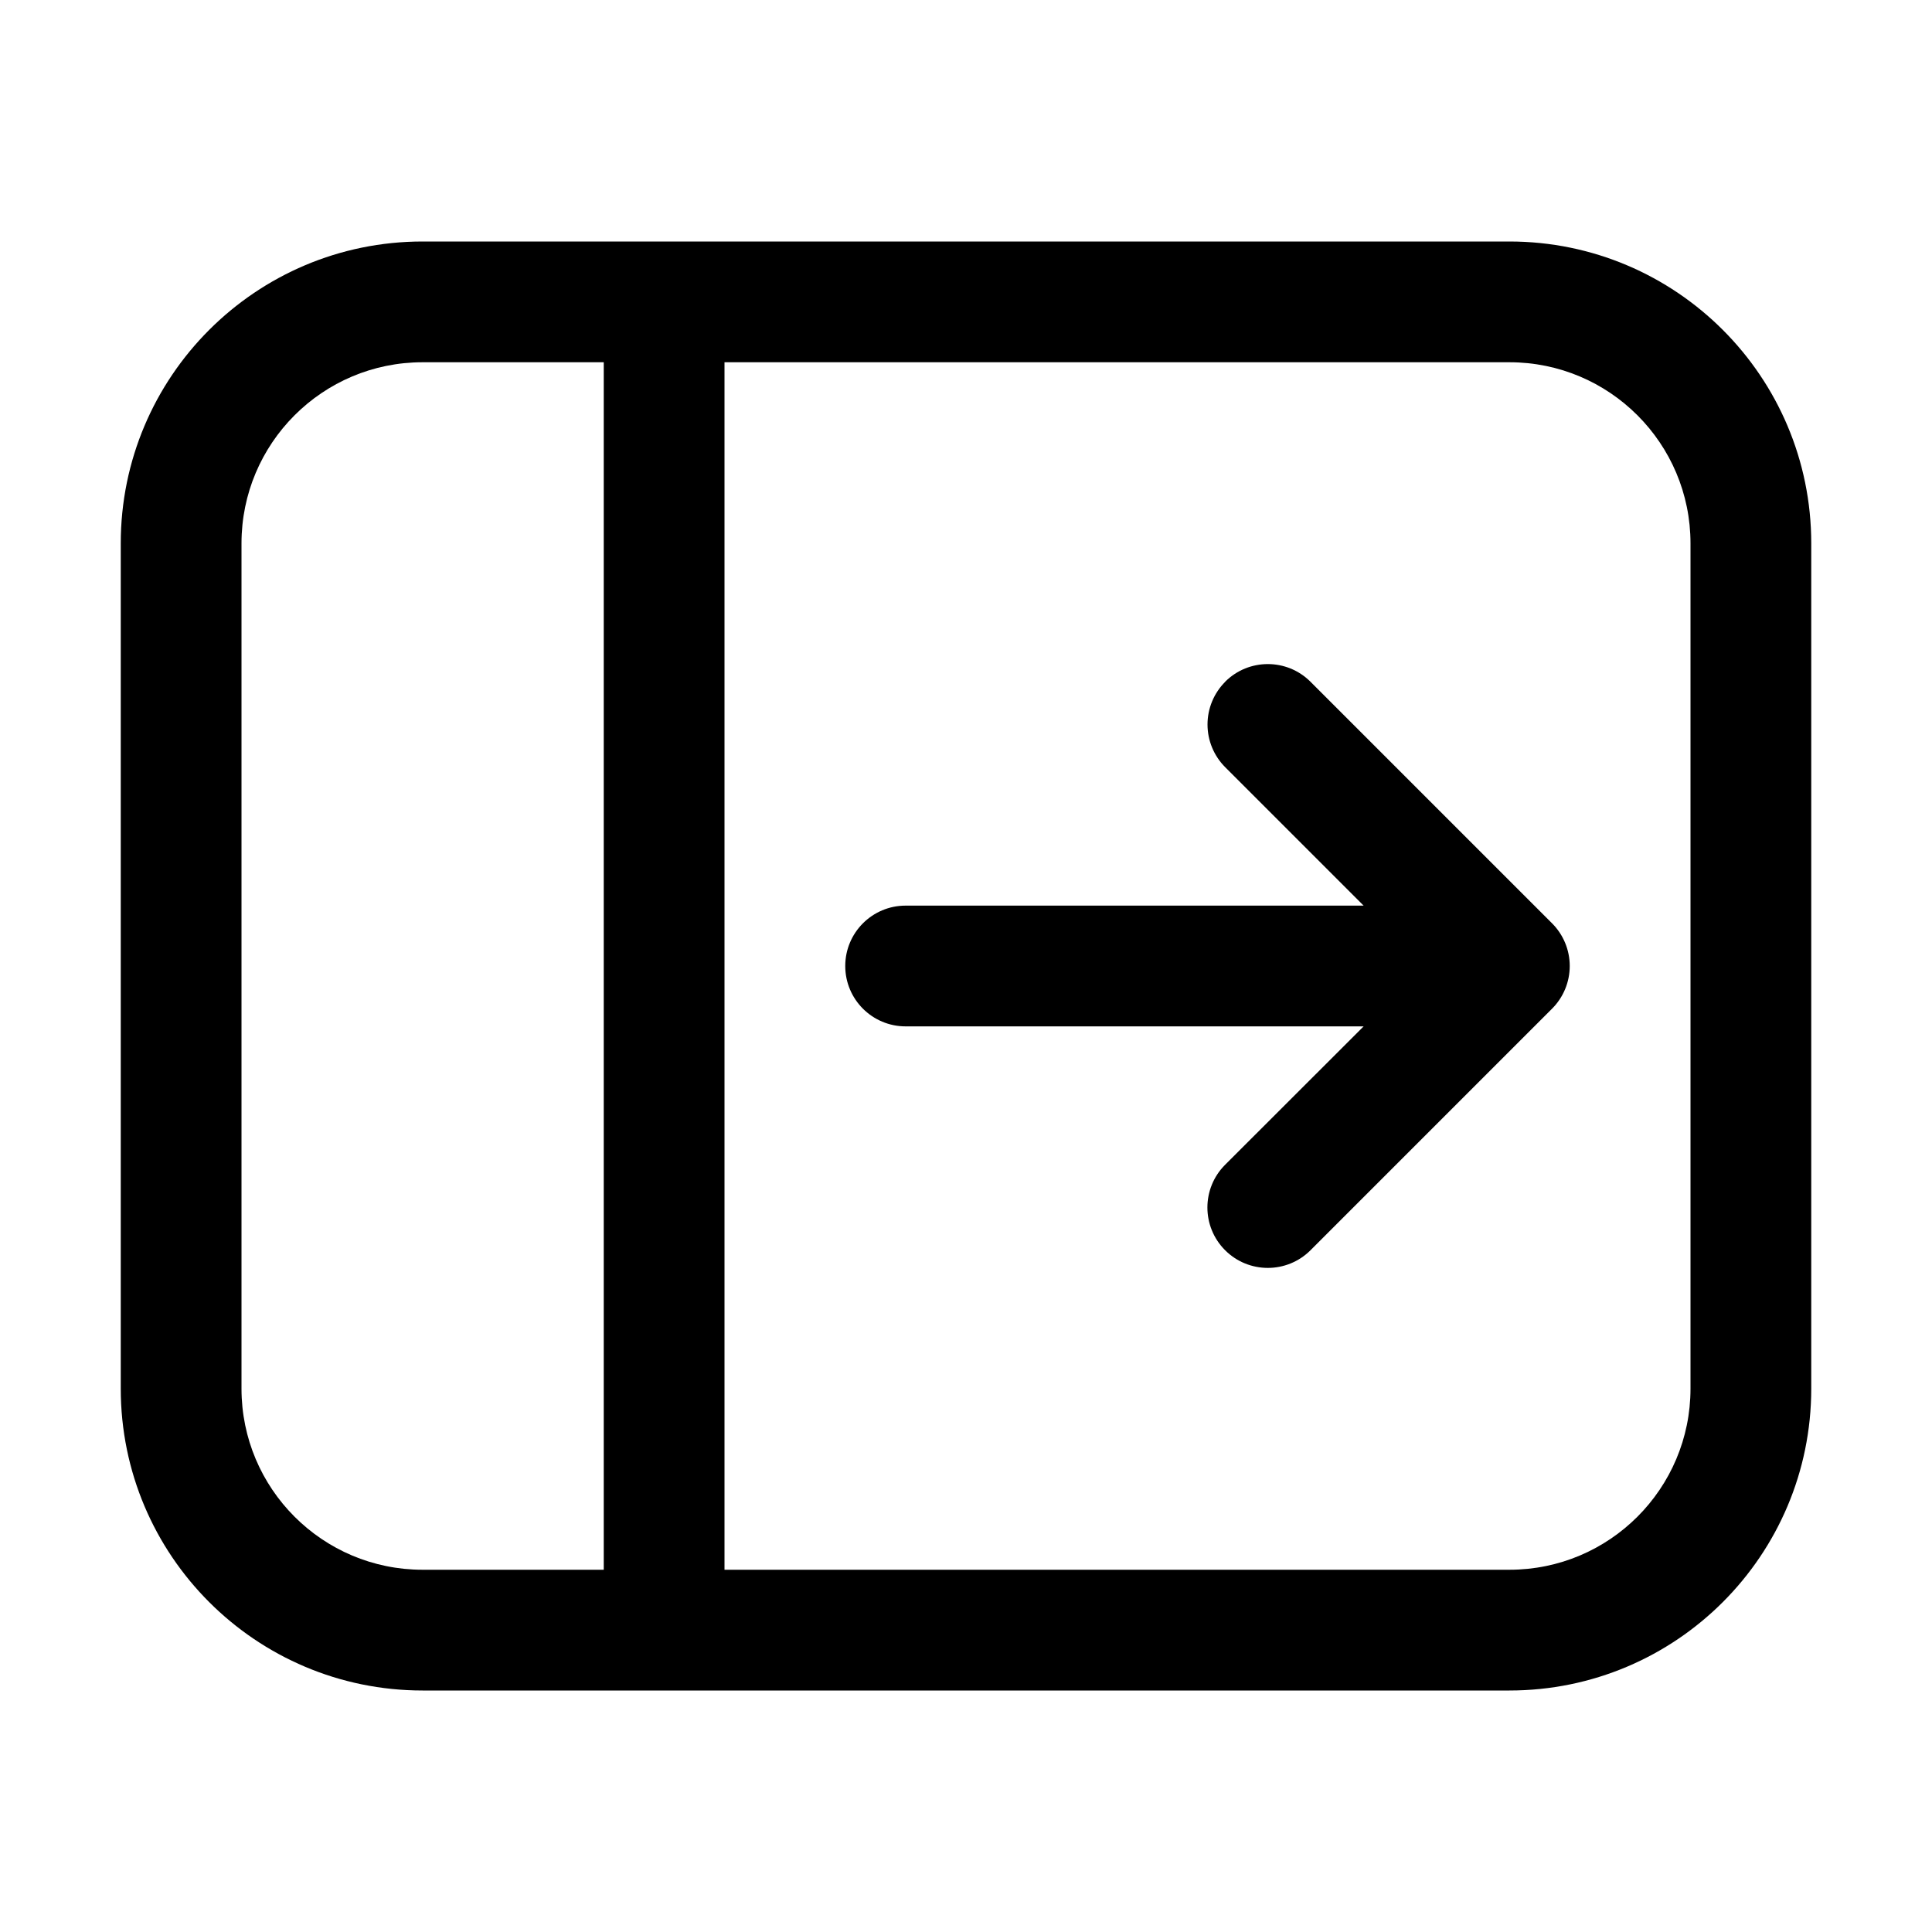
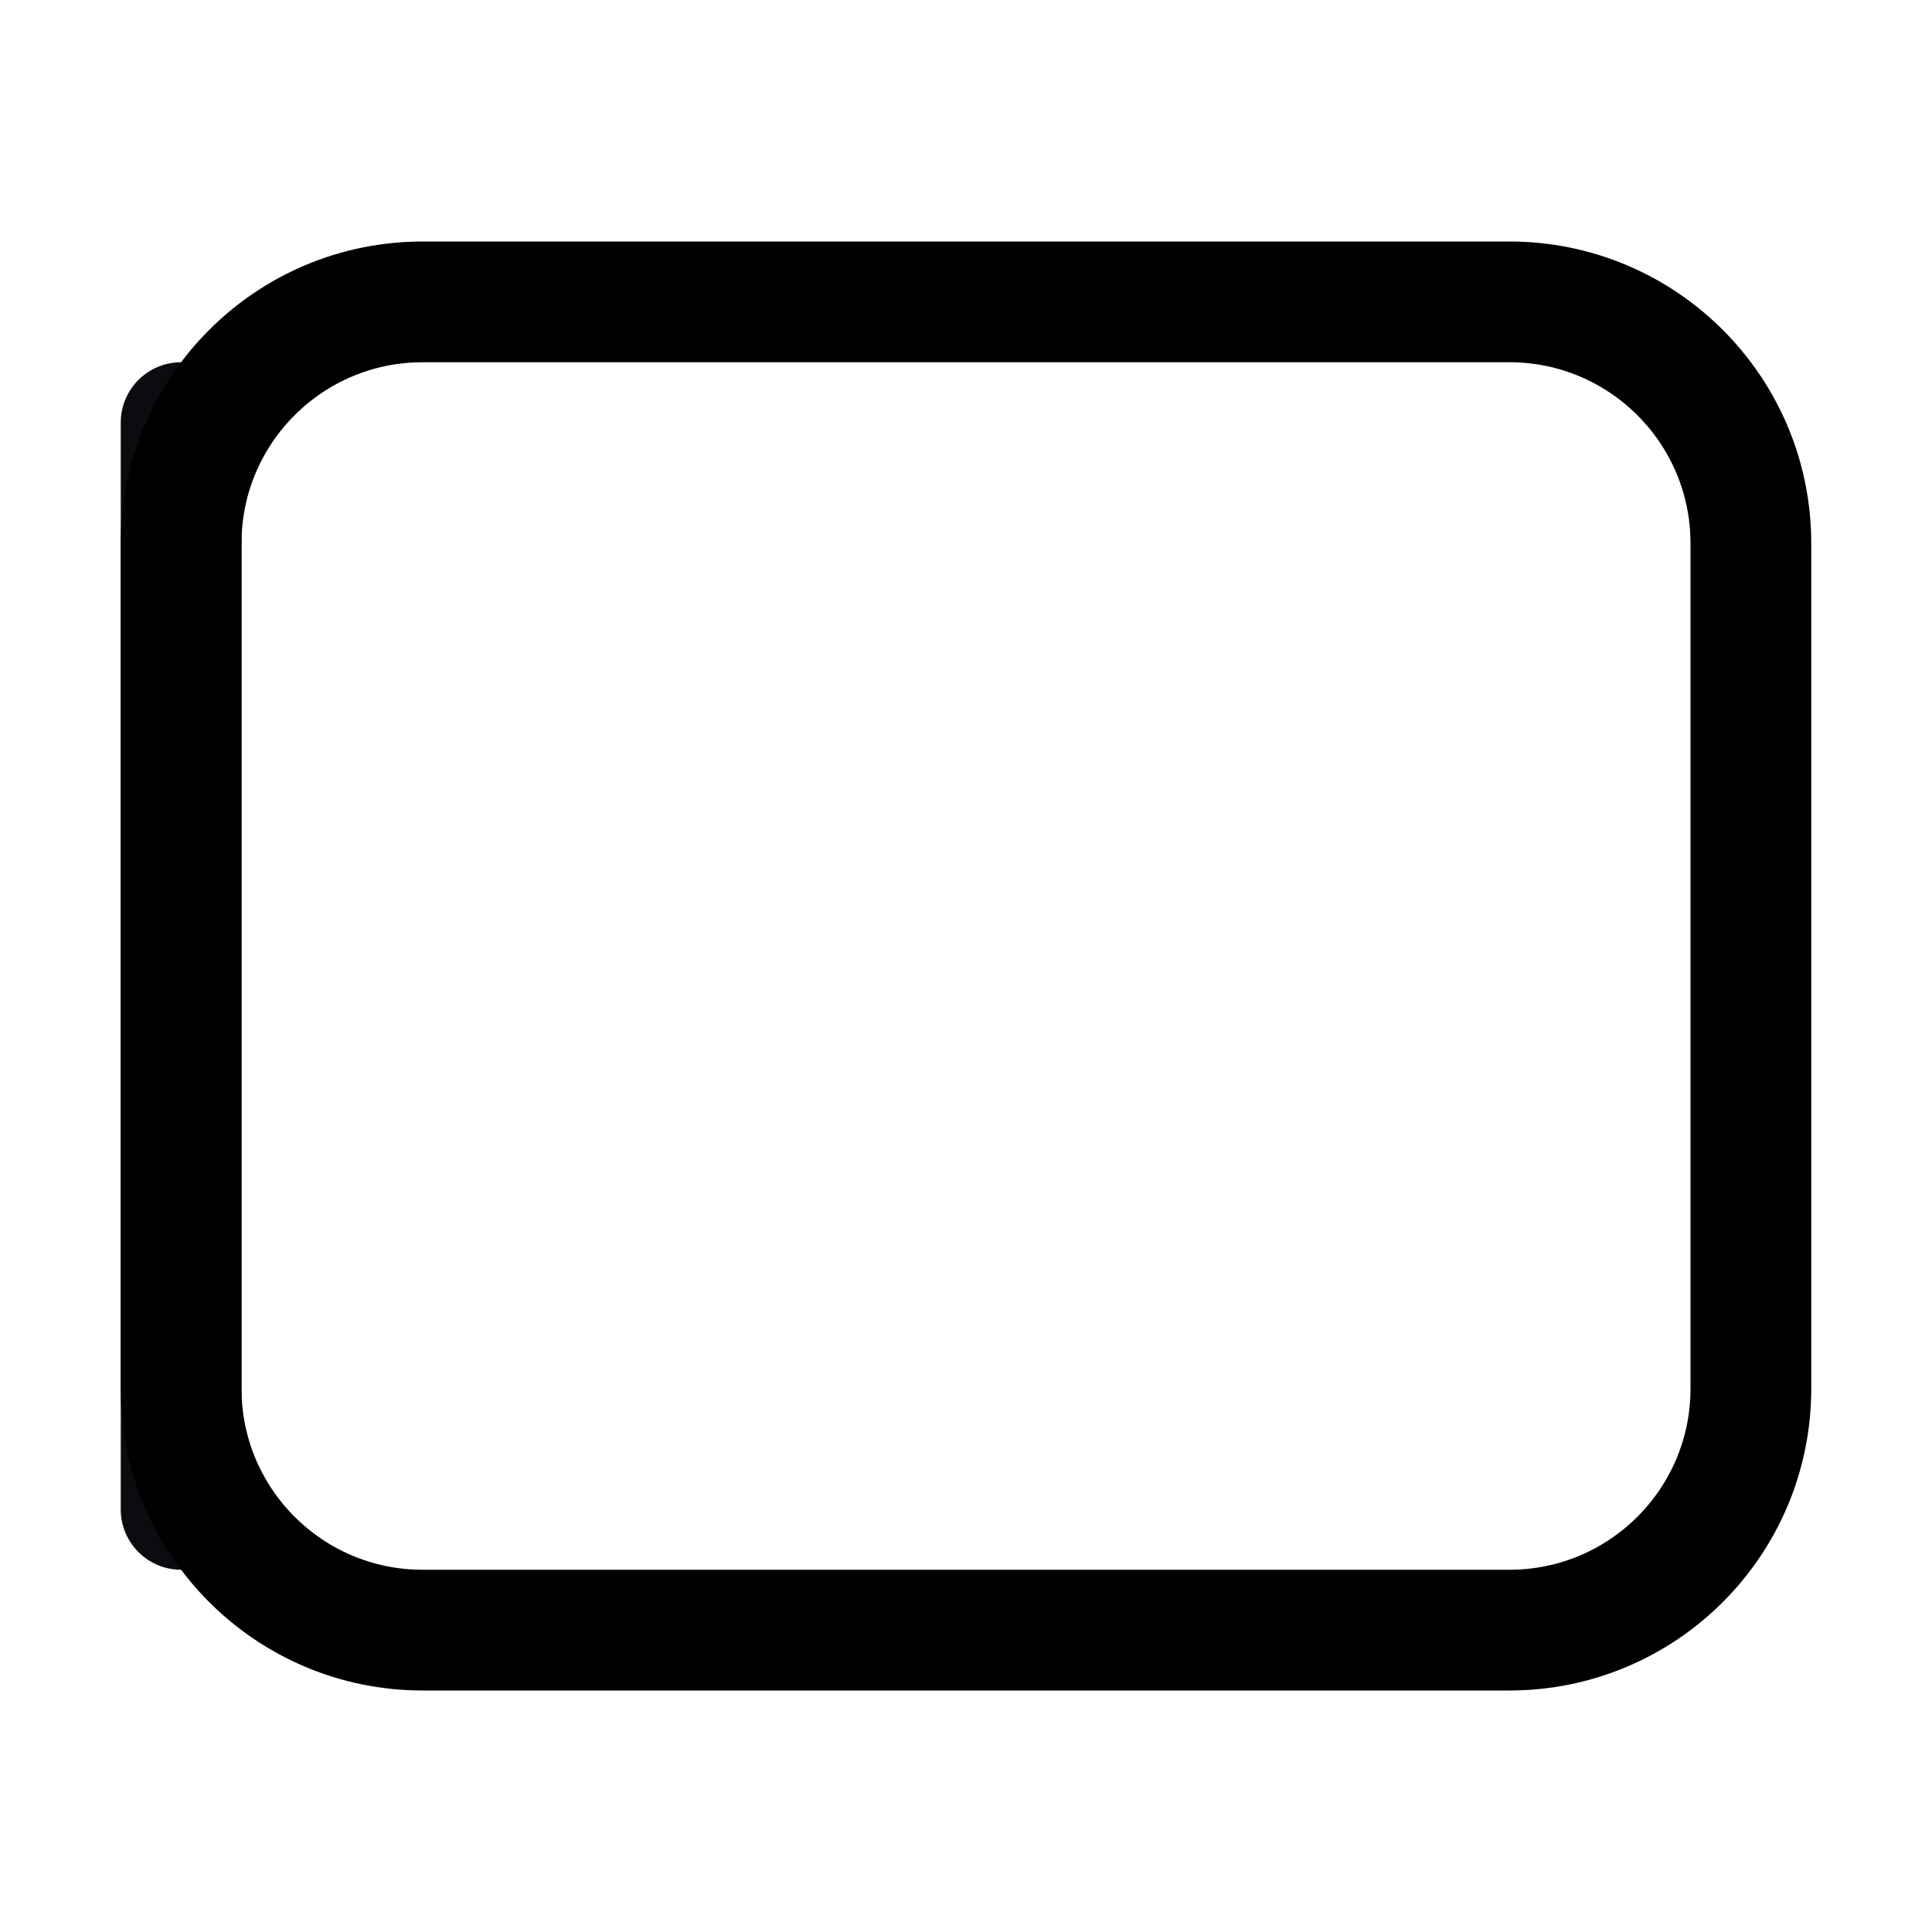
- <svg xmlns="http://www.w3.org/2000/svg" fill="none" viewBox="0 0 16 16">
-   <path fill="currentColor" d="M12.5 2A2.5 2.5 0 0 1 15 4.5v7a2.5 2.5 0 0 1-2.5 2.5h-9A2.5 2.5 0 0 1 1 11.5v-7A2.5 2.5 0 0 1 3.5 2h9Zm-9 1A1.5 1.5 0 0 0 2 4.5v7A1.5 1.5 0 0 0 3.5 13H5V3H3.5ZM6 13h6.5a1.5 1.5 0 0 0 1.5-1.5v-7A1.5 1.5 0 0 0 12.5 3H6v10Zm4.146-7.354a.5.5 0 0 1 .707 0l2 2a.5.5 0 0 1 0 .708l-2 2a.5.5 0 1 1-.707-.708L11.293 8.5H7.5a.5.5 0 0 1 0-1h3.793l-1.146-1.146a.5.5 0 0 1 0-.708Z" />
+ <svg xmlns="http://www.w3.org/2000/svg" viewBox="0 0 16 16" fill="none">
+   <style>
+     #anim_line,
+     #anim_arrow {
+         transition: transform 0.4s ease;
+     }
+ 
+     #anim_arrow {
+         transform: scale(-1,1) translateX(-1px);
+         transform-origin: 8px 8px;
+     }
+ 
+     svg:hover #anim_line,
+     svg:hover #anim_arrow {
+         transform: translate(4px, 0);
+         rx: 0;
+     }
+ 
+     #anim_line rect {
+         rx: 0.5px;
+         transform: translate(1.3px, 3px) scale(0.70, 1);
+     }
+ 
+     svg:hover #anim_line rect {
+         rx: 0px;
+         transform: translate(1px, 3px) scale(1, 1)
+     }
+ 
+     svg:hover #anim_arrow {
+         transform: scale(-1,1) translate(-4px, 0);
+     }
+ </style>
+   <g id="anim_arrow">
+     <path d="M9.146,5.646C9.342,5.451,9.658,5.451,9.854,5.646C10.049,5.842,10.049,6.158,9.854,6.354L8.707,7.5L12.5,7.5C12.776,7.5,13,7.724,13,8C13,8.276,12.776,8.5,12.5,8.5L8.707,8.5L9.854,9.646C10.049,9.842,10.049,10.158,9.854,10.354C9.658,10.549,9.342,10.549,9.146,10.354L7.146,8.354C7.053,8.26,7,8.133,7,8C7,7.867,7.053,7.74,7.146,7.646L9.146,5.646Z" fill="#0b0b10" opacity="1" />
+   </g>
+   <g id="anim_line">
+     <rect width="1" height="10" fill="#0b0b10" rx="0" stroke="none" transform="translate(1.5,8) translate(-0.5,-5)" />
+   </g>
+   <rect id="anim_rect" width="13" height="11" fill="none" rx="2" stroke="#000000" fill-rule="nonzero" transform="translate(8.5,7.5) translate(-7,-5)" />
</svg>
